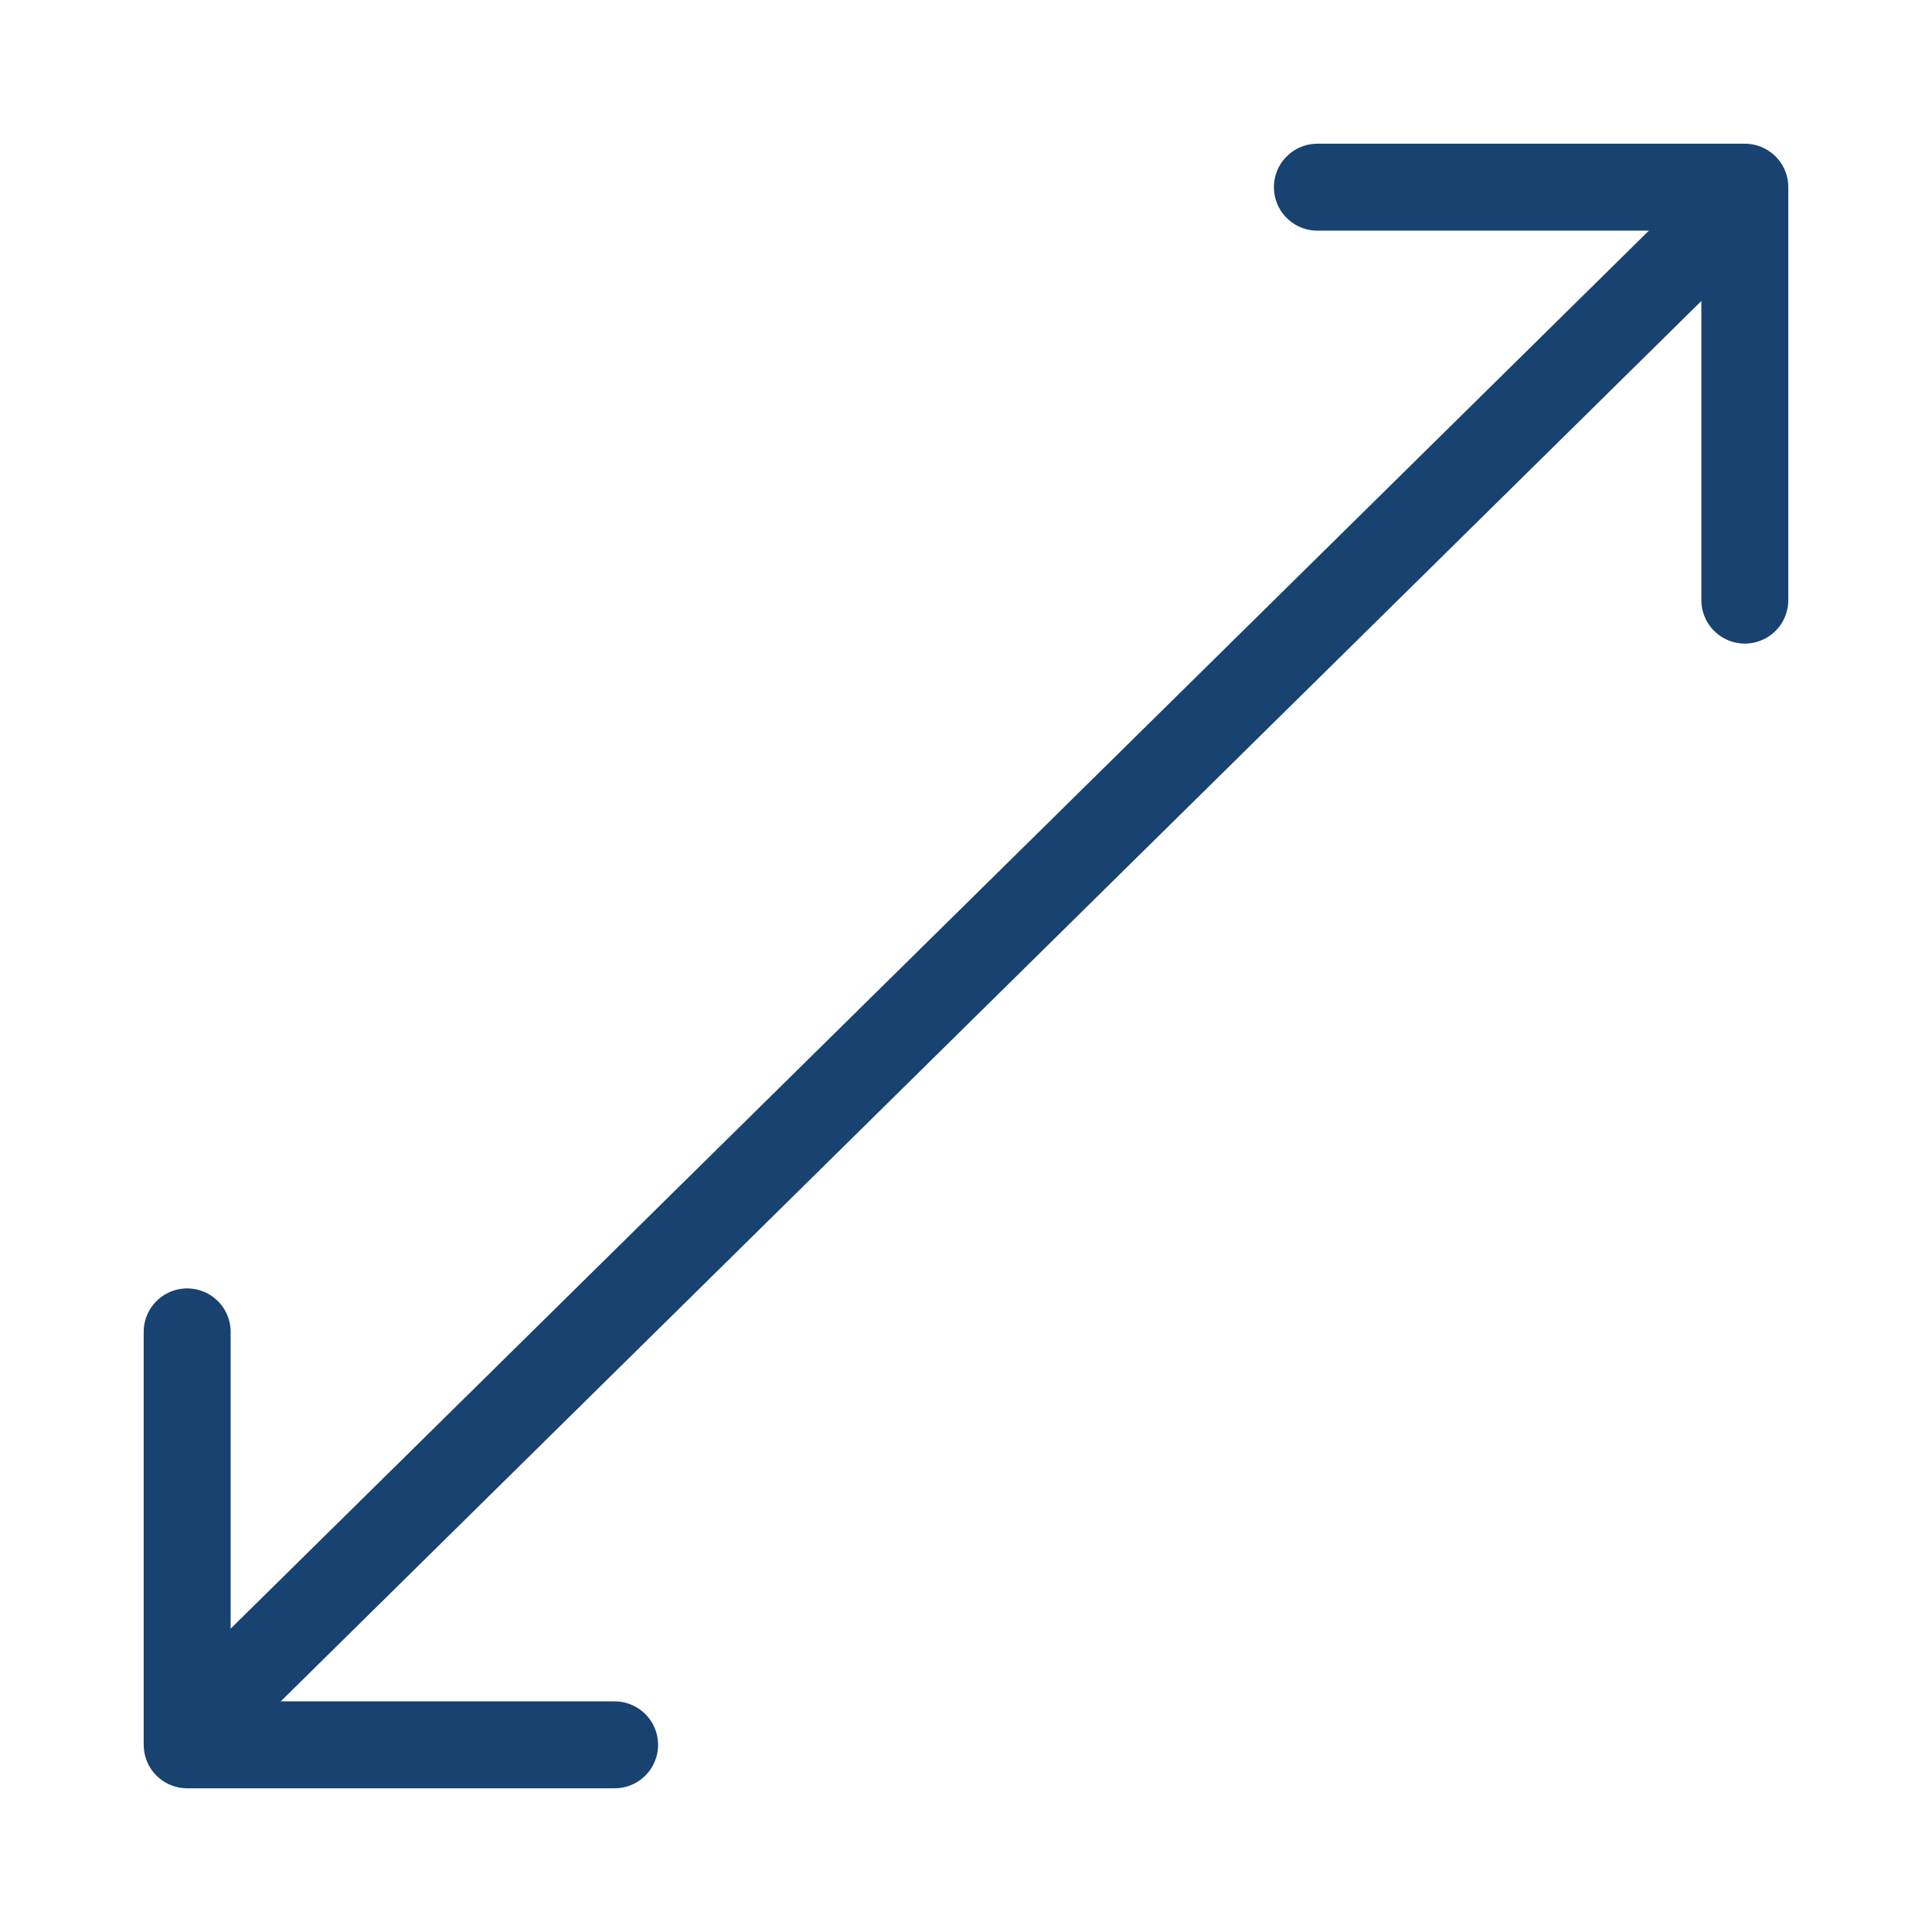
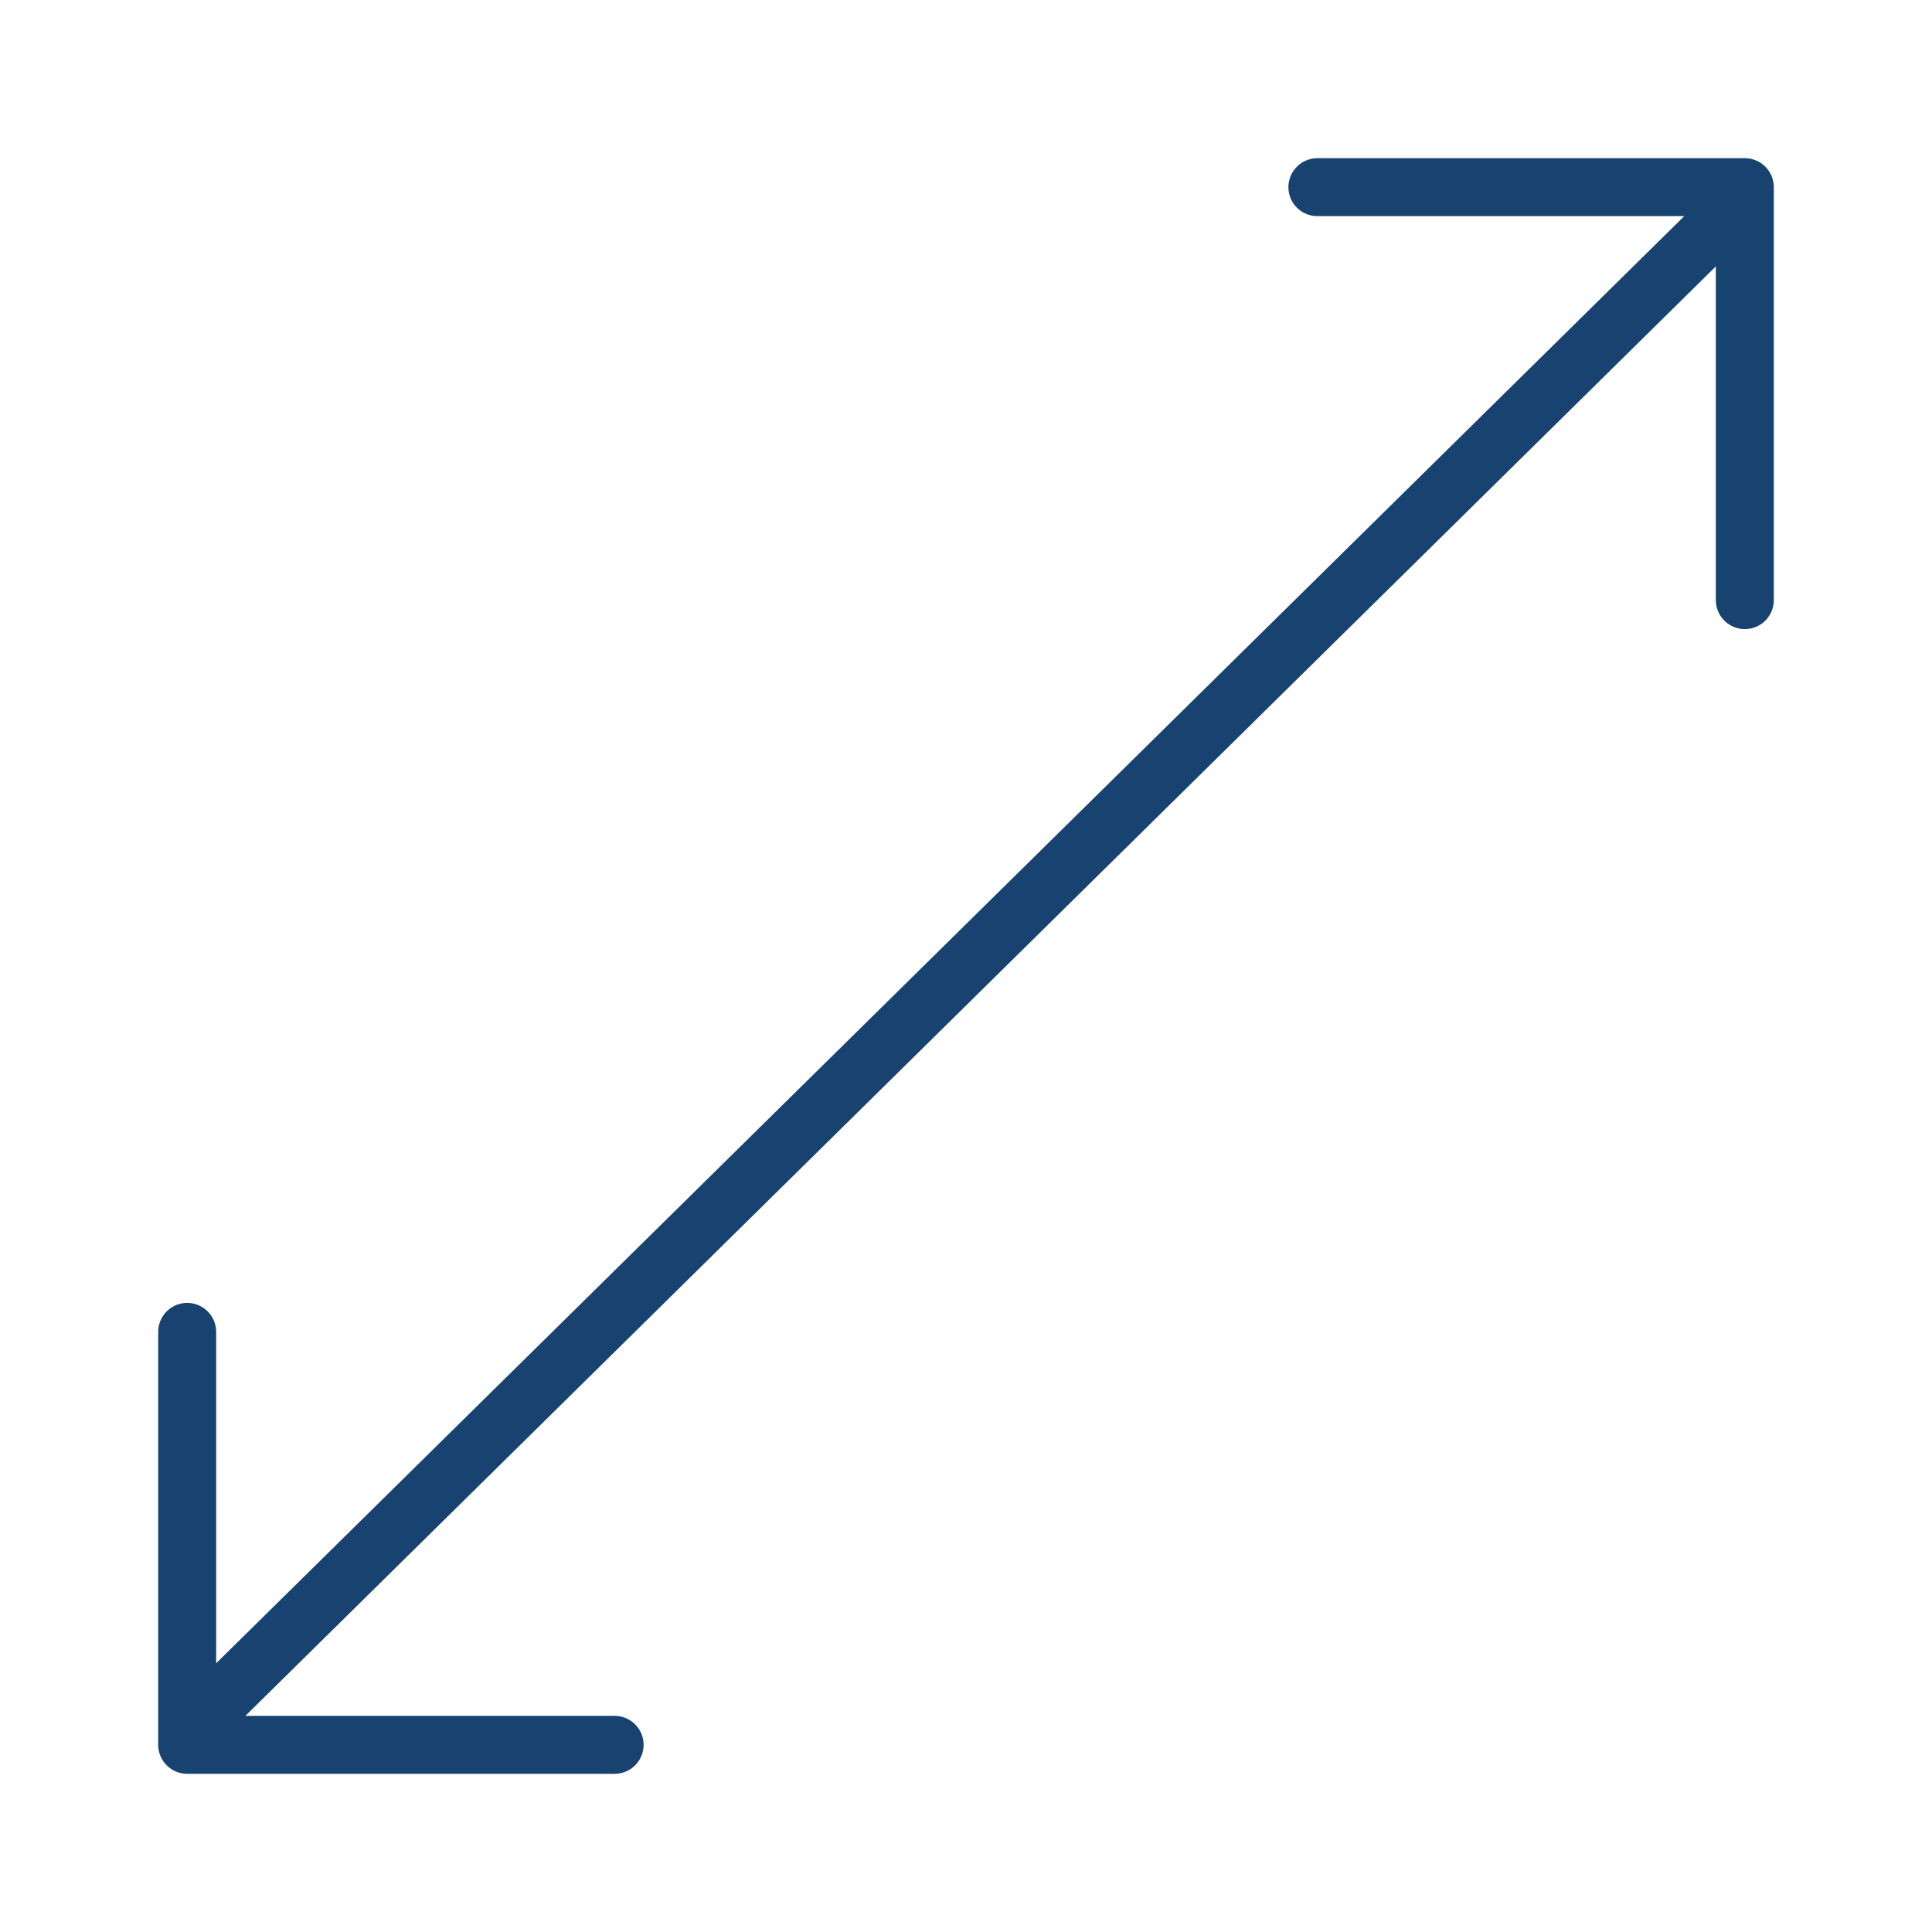
<svg xmlns="http://www.w3.org/2000/svg" style="isolation:isolate" viewBox="0 0 50 50" width="50pt" height="50pt">
  <defs>
-     <clipPath id="_clipPath_sb47QxMJP7Bw9EMTwjTwMZdR3gWTfjTW">
+     <clipPath id="_clipPath_j8oyAZCvi39j5qjAfDjpeMJL2UDauDOd">
      <rect width="50" height="50" />
    </clipPath>
  </defs>
-   <g clip-path="url(#_clipPath_sb47QxMJP7Bw9EMTwjTwMZdR3gWTfjTW)">
-     <line x1="5.25" y1="44.438" x2="44.625" y2="5.625" vector-effect="non-scaling-stroke" stroke-width="3" stroke="rgb(24,66,111)" stroke-linejoin="round" stroke-linecap="round" stroke-miterlimit="3" />
+   <g clip-path="url(#_clipPath_j8oyAZCvi39j5qjAfDjpeMJL2UDauDOd)">
+     <line x1="5.25" y1="44.438" x2="44.625" y2="5.625" vector-effect="non-scaling-stroke" stroke-width="2" stroke="rgb(24,66,111)" stroke-linejoin="round" stroke-linecap="round" stroke-miterlimit="3" />
    <g>
-       <path d=" M 4.844 34.469 L 4.844 45.156 L 15.906 45.156" fill="none" vector-effect="non-scaling-stroke" stroke-width="3" stroke="rgb(24,66,111)" stroke-linejoin="round" stroke-linecap="round" stroke-miterlimit="3" />
-       <path d=" M 45.156 15.531 L 45.156 4.844 L 34.094 4.844" fill="none" vector-effect="non-scaling-stroke" stroke-width="3" stroke="rgb(24,66,111)" stroke-linejoin="round" stroke-linecap="round" stroke-miterlimit="3" />
+       <path d=" M 4.844 34.469 L 4.844 45.156 L 15.906 45.156" fill="none" vector-effect="non-scaling-stroke" stroke-width="2" stroke="rgb(24,66,111)" stroke-linejoin="round" stroke-linecap="round" stroke-miterlimit="3" />
+       <path d=" M 45.156 15.531 L 45.156 4.844 L 34.094 4.844" fill="none" vector-effect="non-scaling-stroke" stroke-width="2" stroke="rgb(24,66,111)" stroke-linejoin="round" stroke-linecap="round" stroke-miterlimit="3" />
    </g>
  </g>
</svg>
